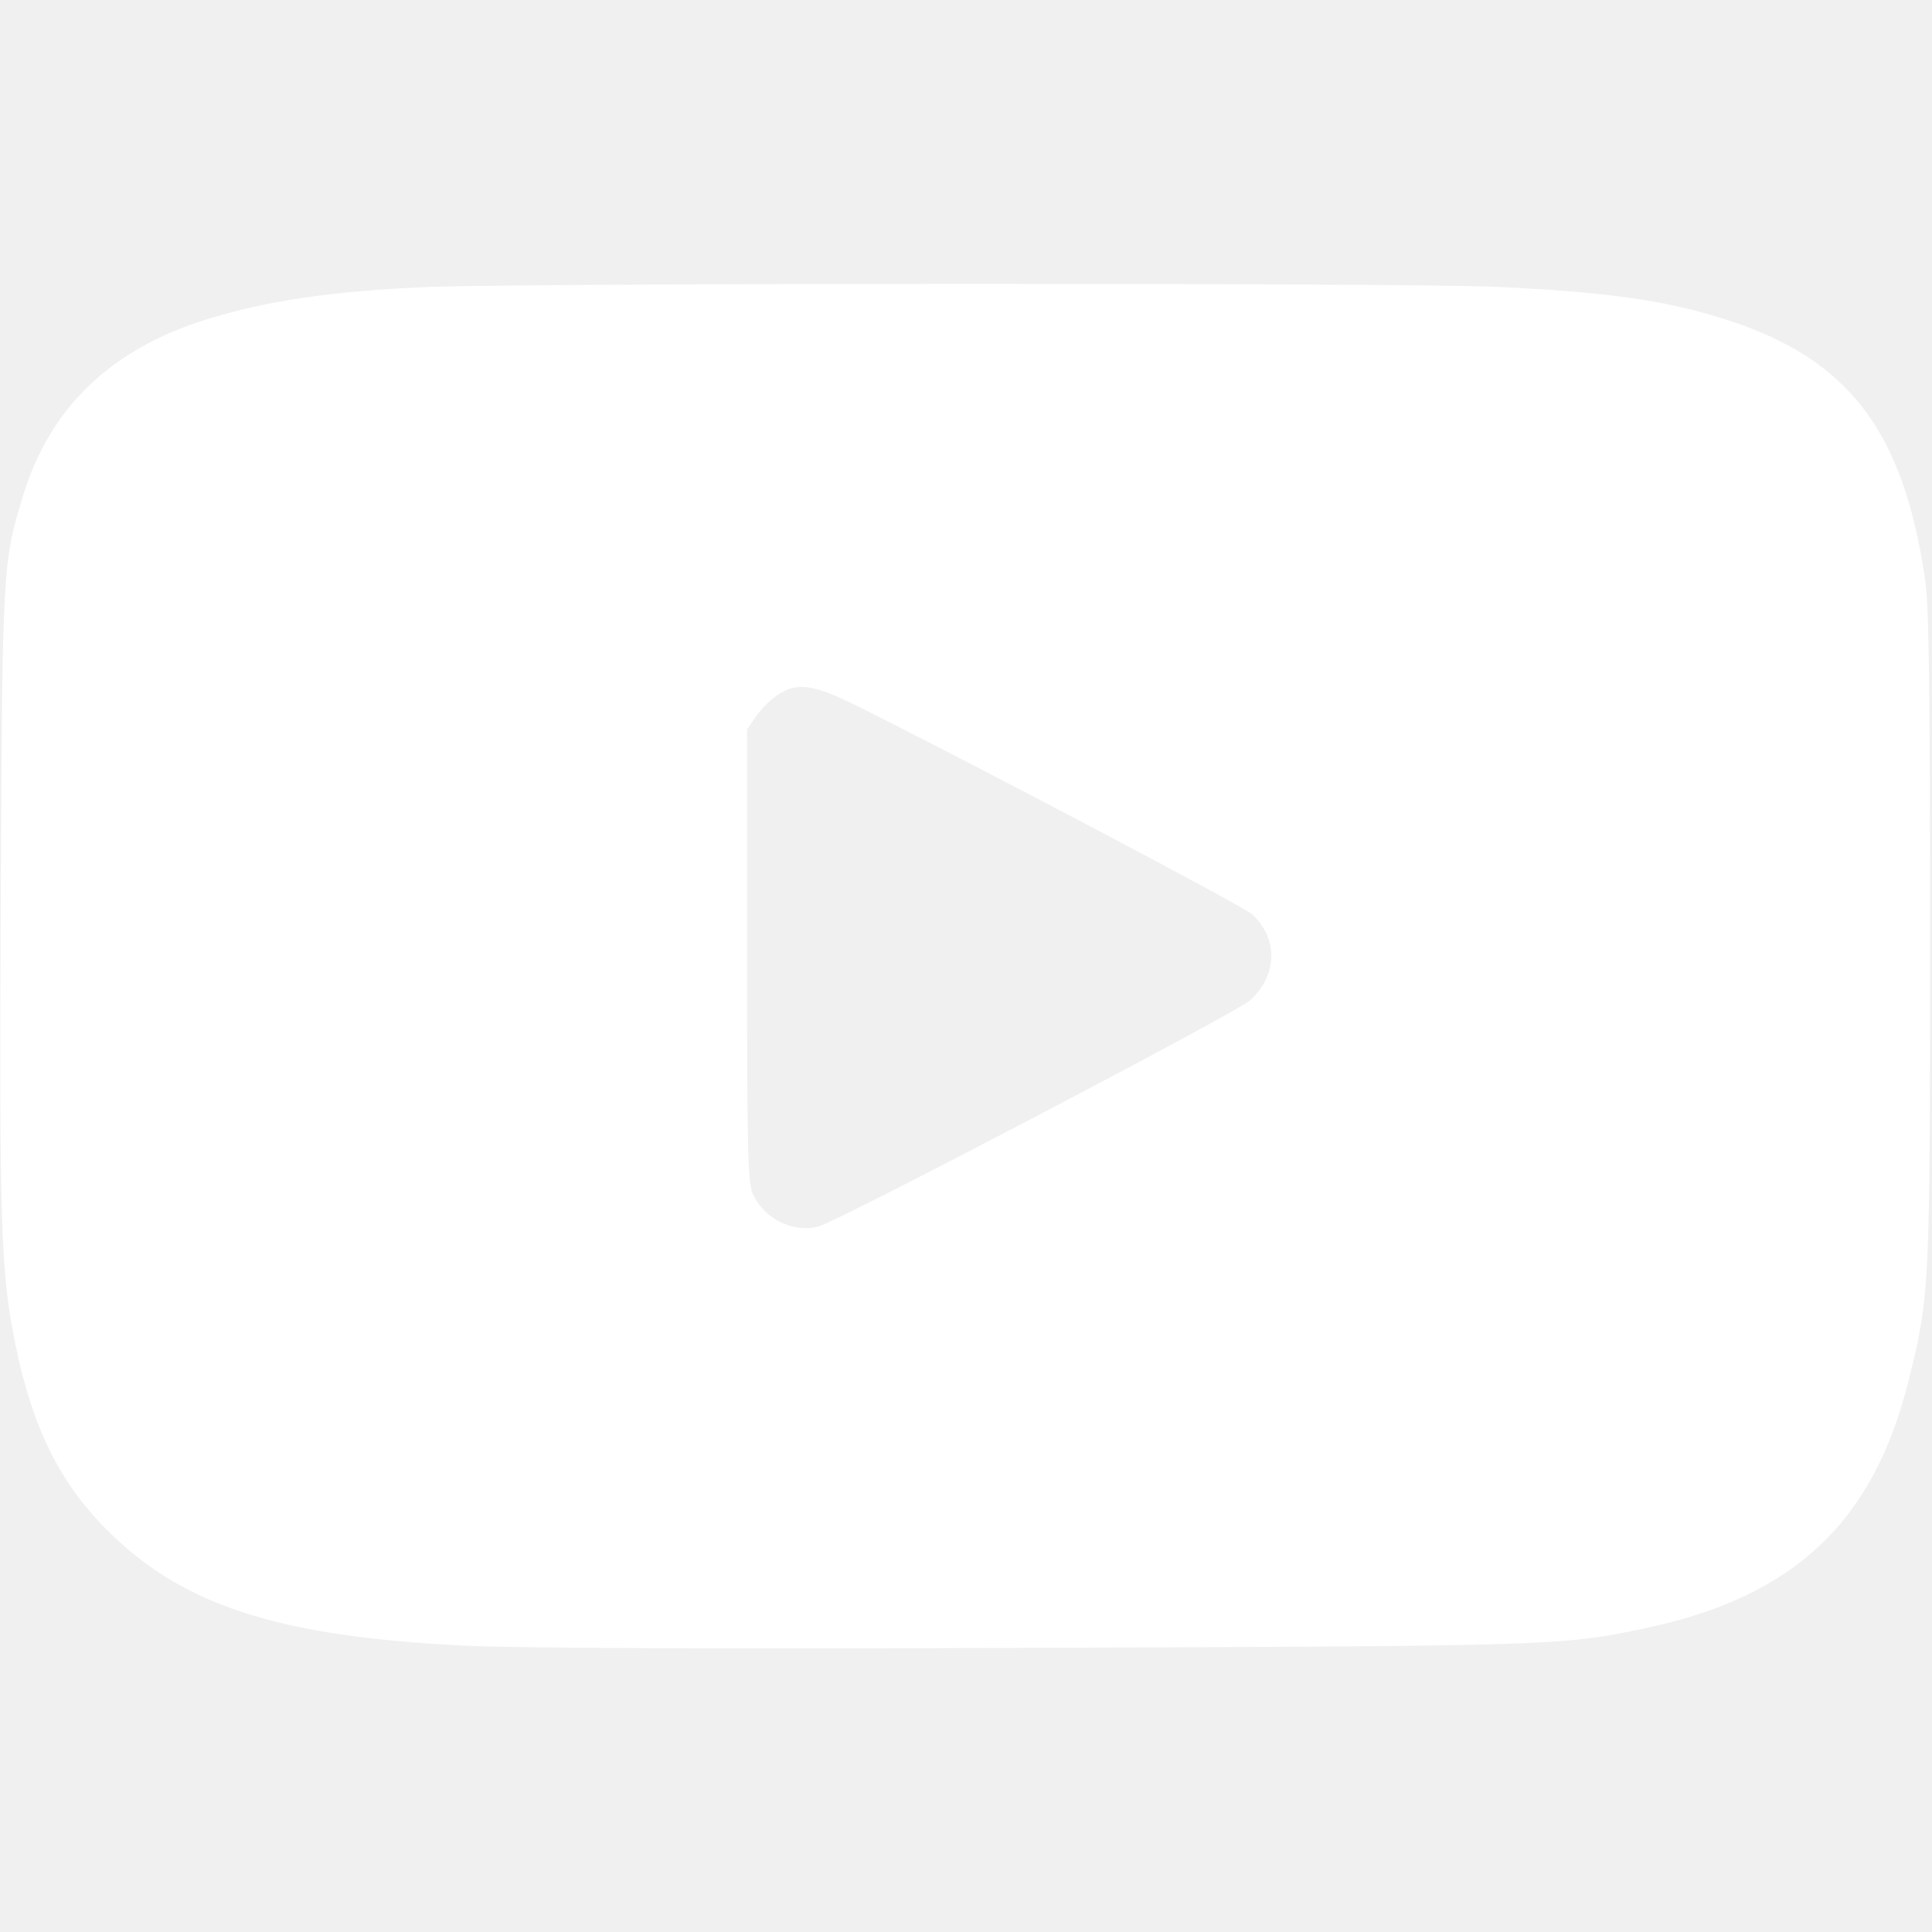
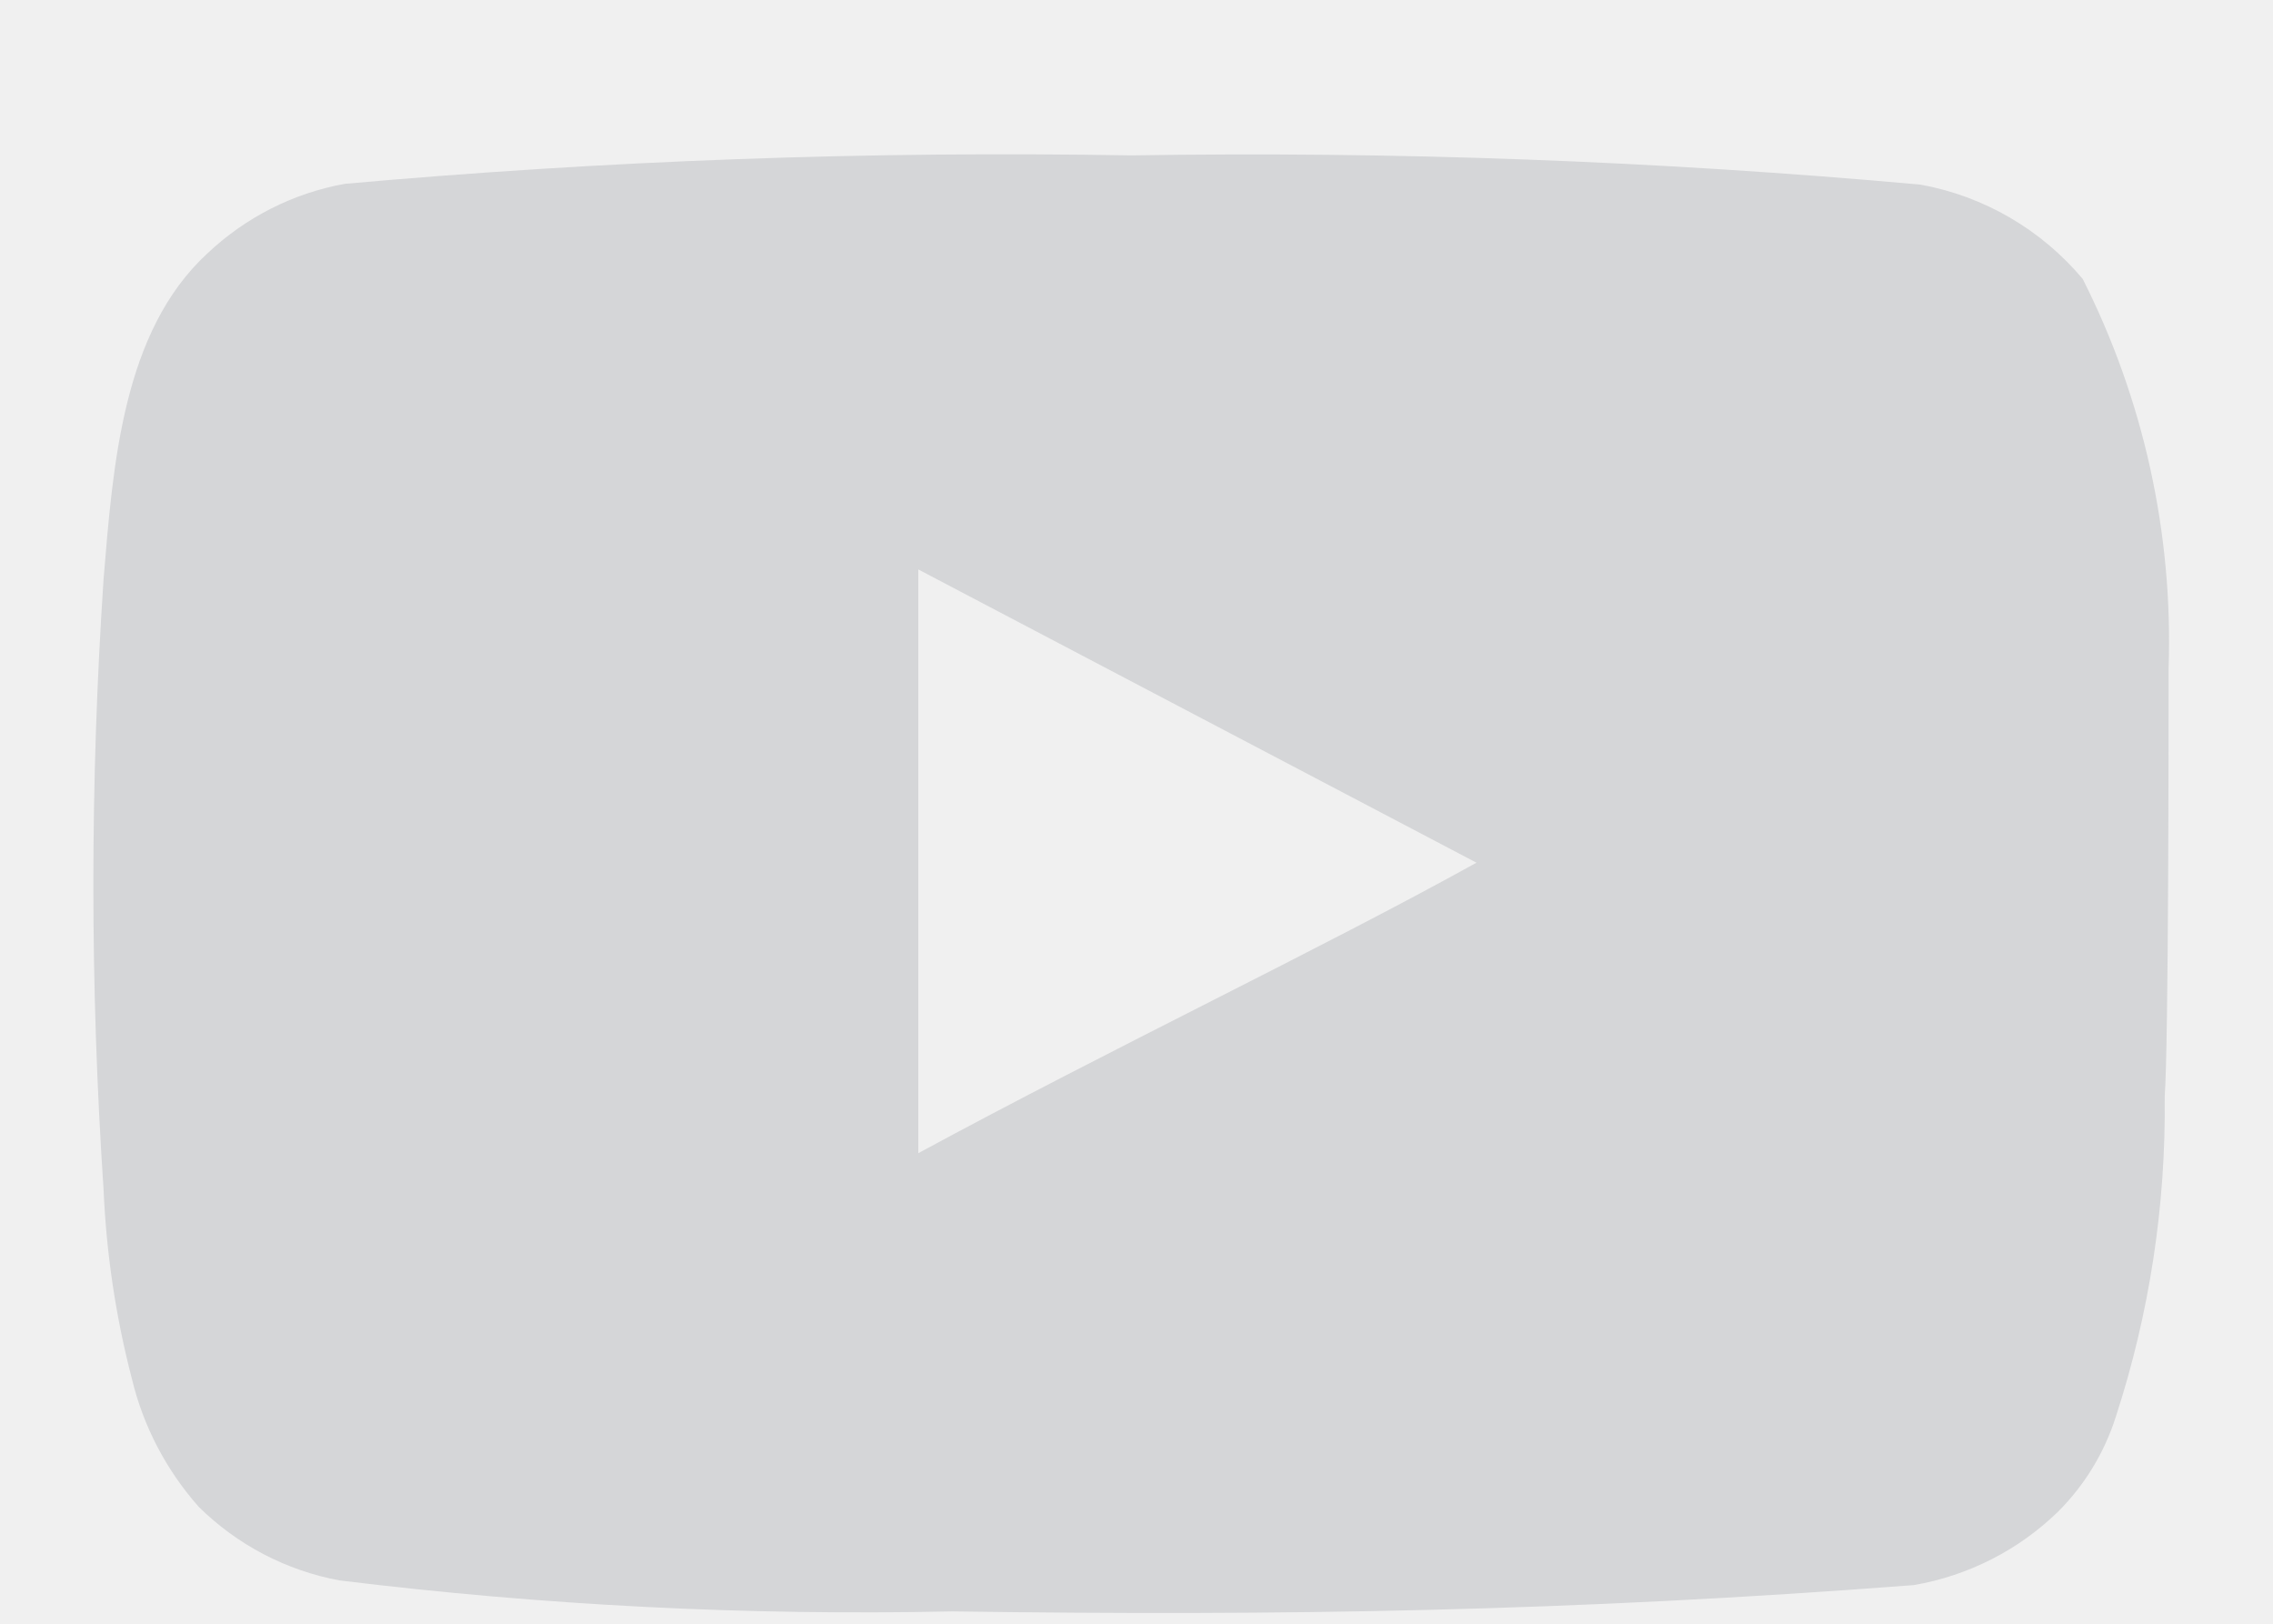
- <svg xmlns="http://www.w3.org/2000/svg" width="13" height="13" viewBox="0 0 13 13" fill="none">
-   <path d="M2.856 1.932C2.227 1.96 1.79 2.024 1.384 2.151C0.744 2.351 0.335 2.745 0.155 3.336C0.018 3.783 0.015 3.816 0.005 6.068C-0.005 8.254 0.005 8.562 0.104 9.047C0.216 9.598 0.396 9.966 0.711 10.286C1.219 10.801 1.869 11.012 3.123 11.073C3.499 11.091 4.824 11.096 6.982 11.088C10.453 11.075 10.507 11.075 11.07 10.956C12.073 10.745 12.609 10.24 12.845 9.28C12.985 8.719 12.987 8.653 12.987 6.297C12.987 4.651 12.98 4.073 12.954 3.902C12.807 2.897 12.439 2.415 11.616 2.151C11.215 2.021 10.801 1.963 10.062 1.93C9.445 1.902 3.491 1.904 2.856 1.932ZM5.809 4.771C6.665 5.2 8.371 6.101 8.425 6.152C8.602 6.315 8.597 6.561 8.412 6.731C8.328 6.81 5.644 8.216 5.51 8.252C5.34 8.298 5.147 8.206 5.068 8.039C5.032 7.962 5.027 7.782 5.027 6.429V4.908L5.086 4.822C5.116 4.776 5.182 4.71 5.228 4.679C5.368 4.585 5.472 4.601 5.809 4.771Z" fill="white" />
+ <svg xmlns="http://www.w3.org/2000/svg" width="14" height="10" viewBox="0 0 14 10" fill="none">
+   <path d="M13.357 4.117C13.385 3.285 13.203 2.46 12.828 1.718C12.573 1.414 12.22 1.208 11.829 1.137C10.213 0.991 8.591 0.931 6.968 0.957C5.352 0.929 3.735 0.988 2.125 1.132C1.806 1.189 1.512 1.339 1.277 1.561C0.754 2.043 0.696 2.868 0.638 3.565C0.554 4.818 0.554 6.075 0.638 7.328C0.655 7.72 0.713 8.11 0.812 8.49C0.882 8.783 1.024 9.054 1.224 9.28C1.461 9.514 1.762 9.672 2.09 9.733C3.342 9.887 4.603 9.951 5.865 9.924C7.897 9.953 9.68 9.924 11.788 9.762C12.124 9.704 12.434 9.546 12.677 9.309C12.84 9.146 12.961 8.947 13.031 8.728C13.239 8.091 13.341 7.424 13.333 6.753C13.357 6.428 13.357 4.465 13.357 4.117ZM5.656 7.102V3.507L9.094 5.313C8.13 5.847 6.858 6.451 5.656 7.102Z" fill="#D5D6D8" />
</svg>
